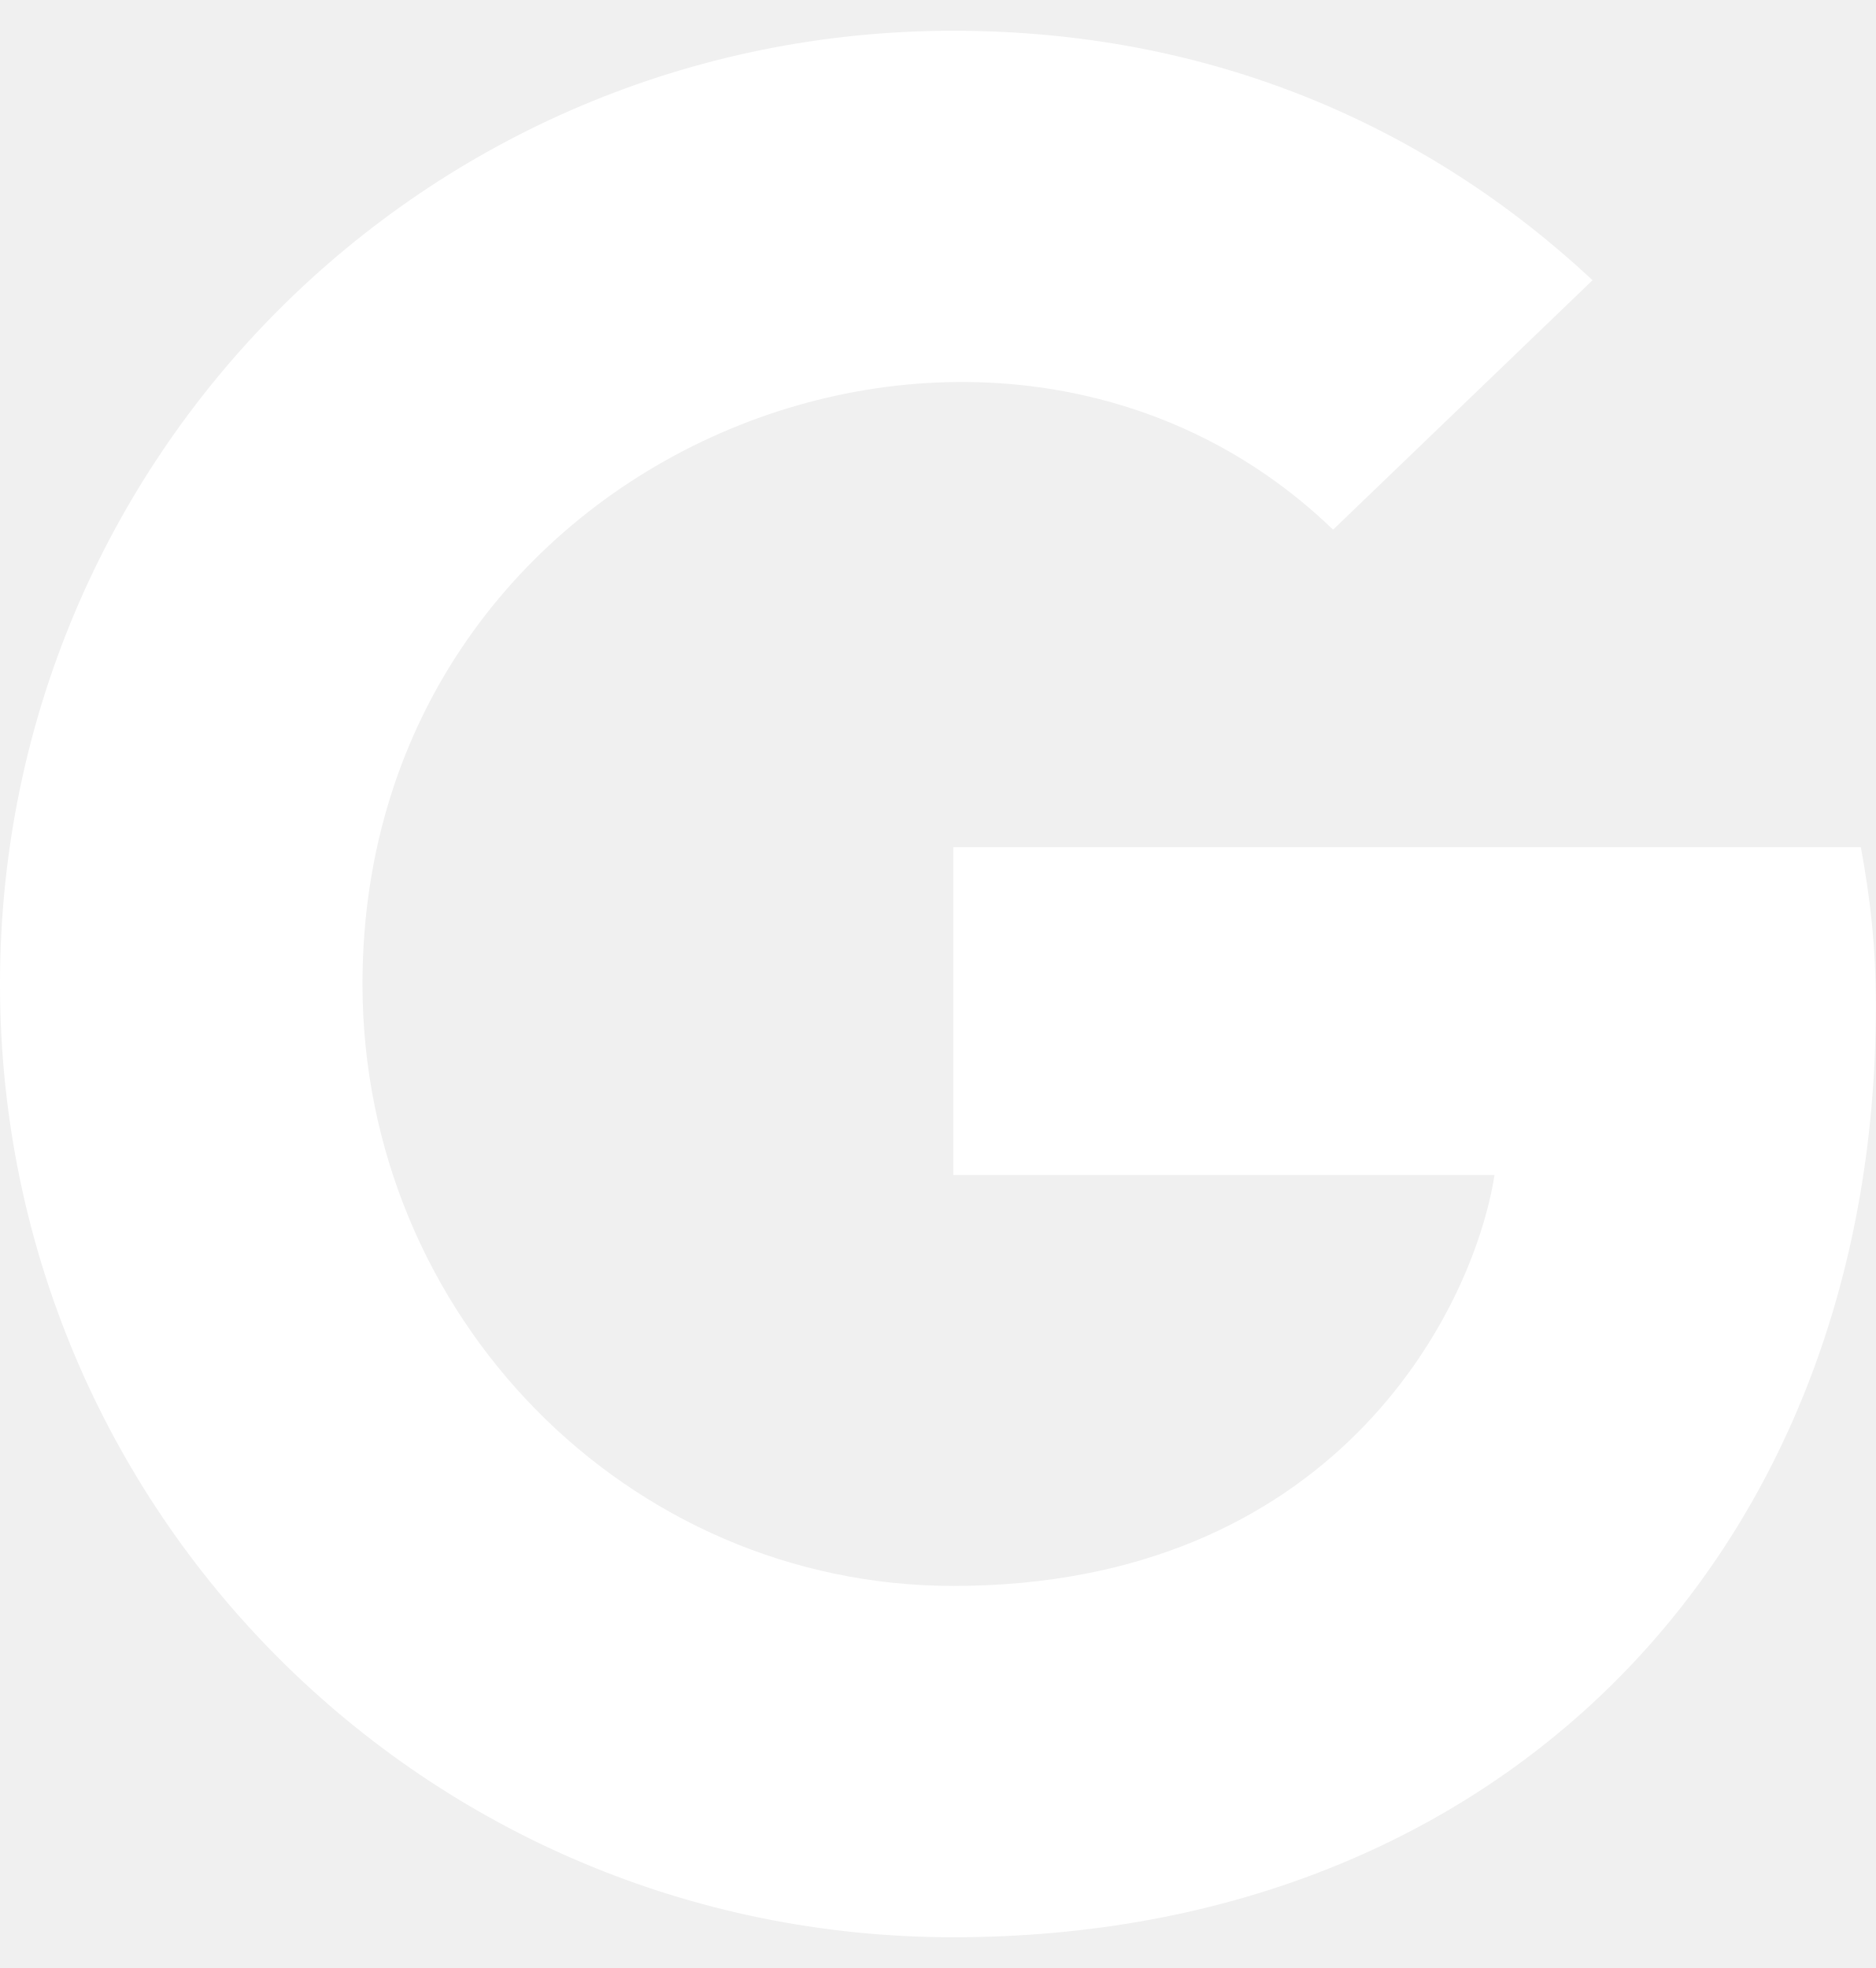
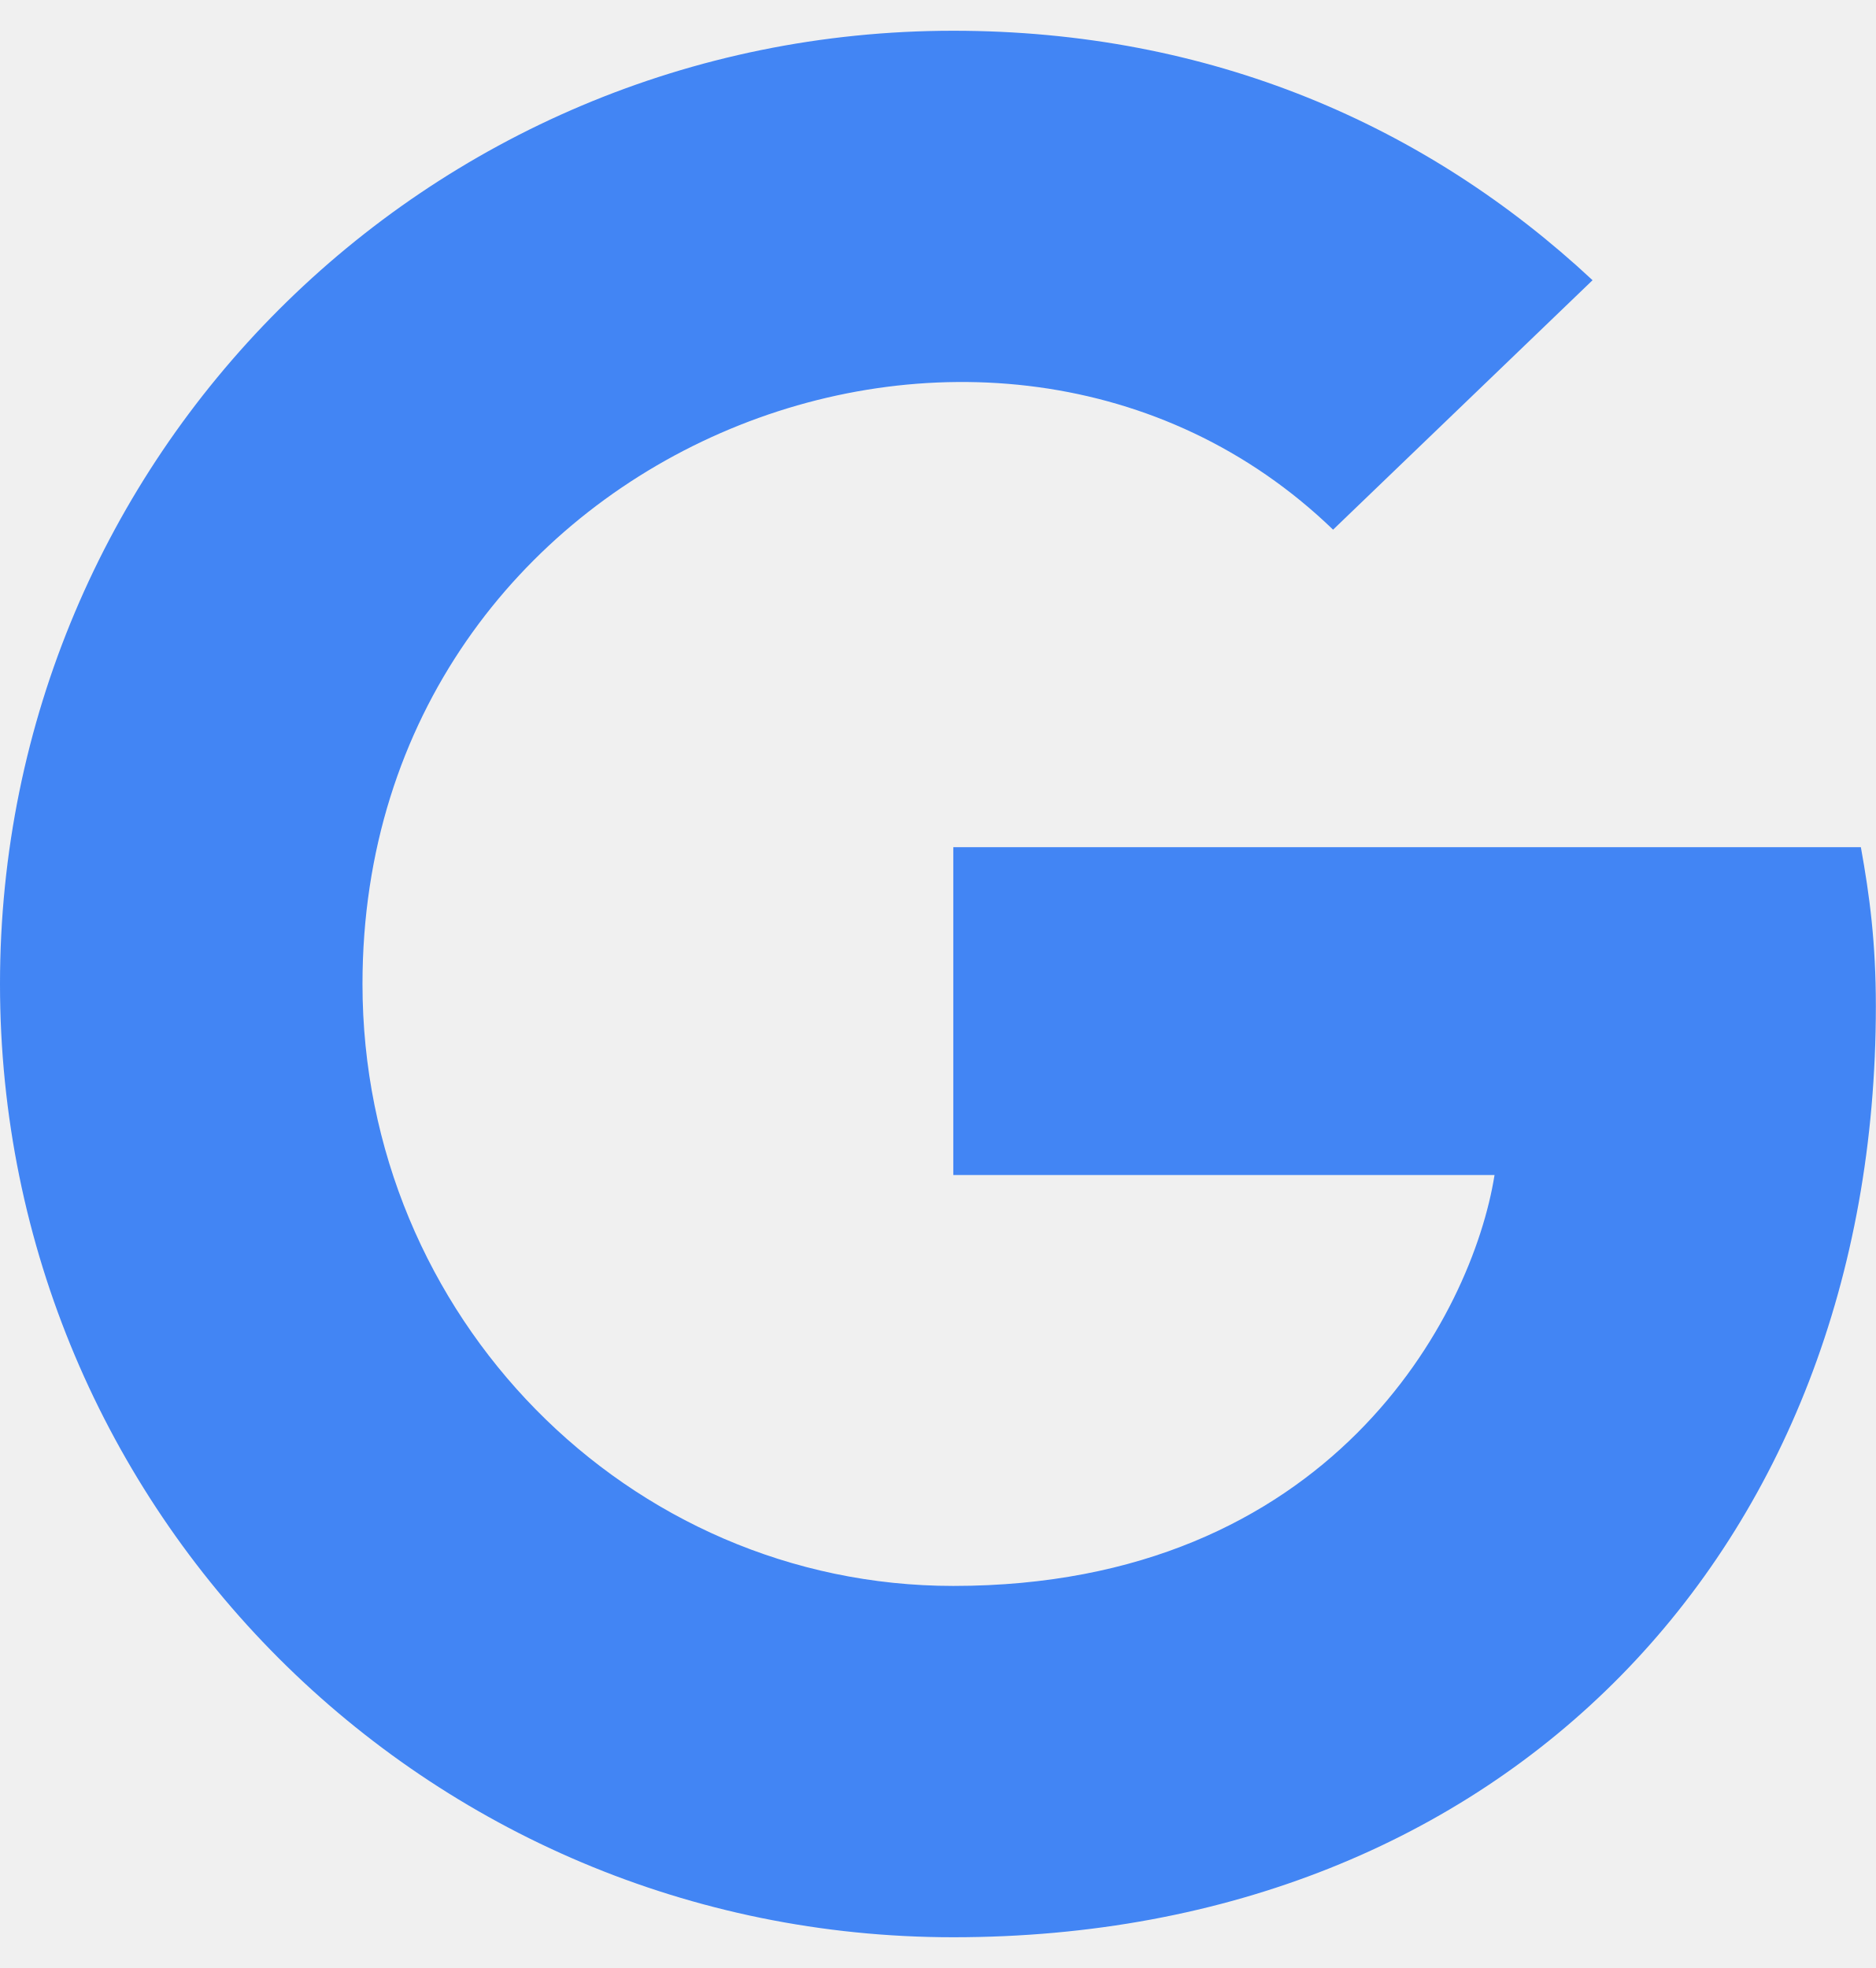
<svg xmlns="http://www.w3.org/2000/svg" aria-hidden="true" focusable="false" data-prefix="fab" data-icon="google" class="svg-inline--fa fa-google fa-w-16" role="img" viewBox="0 0 488 512">
-   <path fill="#fff" d="M488 261.8C488 403.3 391.1 504 248 504 110.8 504 0 393.2 0 256S110.8 8 248 8c66.8 0 123 24.5 166.3 64.9l-67.5 64.9C258.5 52.6 94.3 116.6 94.3 256c0 86.5 69.1 156.6 153.7 156.6 98.2 0 135-70.4 140.8-106.9H248v-85.3h236.1c2.3 12.7 3.9 24.9 3.9 41.4z" />
+   <path fill="#4285F4" d="M488 261.8C488 403.3 391.1 504 248 504 110.8 504 0 393.2 0 256S110.8 8 248 8c66.8 0 123 24.5 166.3 64.9l-67.5 64.9C258.5 52.6 94.3 116.6 94.3 256c0 86.5 69.1 156.6 153.7 156.6 98.2 0 135-70.4 140.8-106.9H248v-85.3h236.1c2.3 12.7 3.9 24.9 3.9 41.4z" />
</svg>
